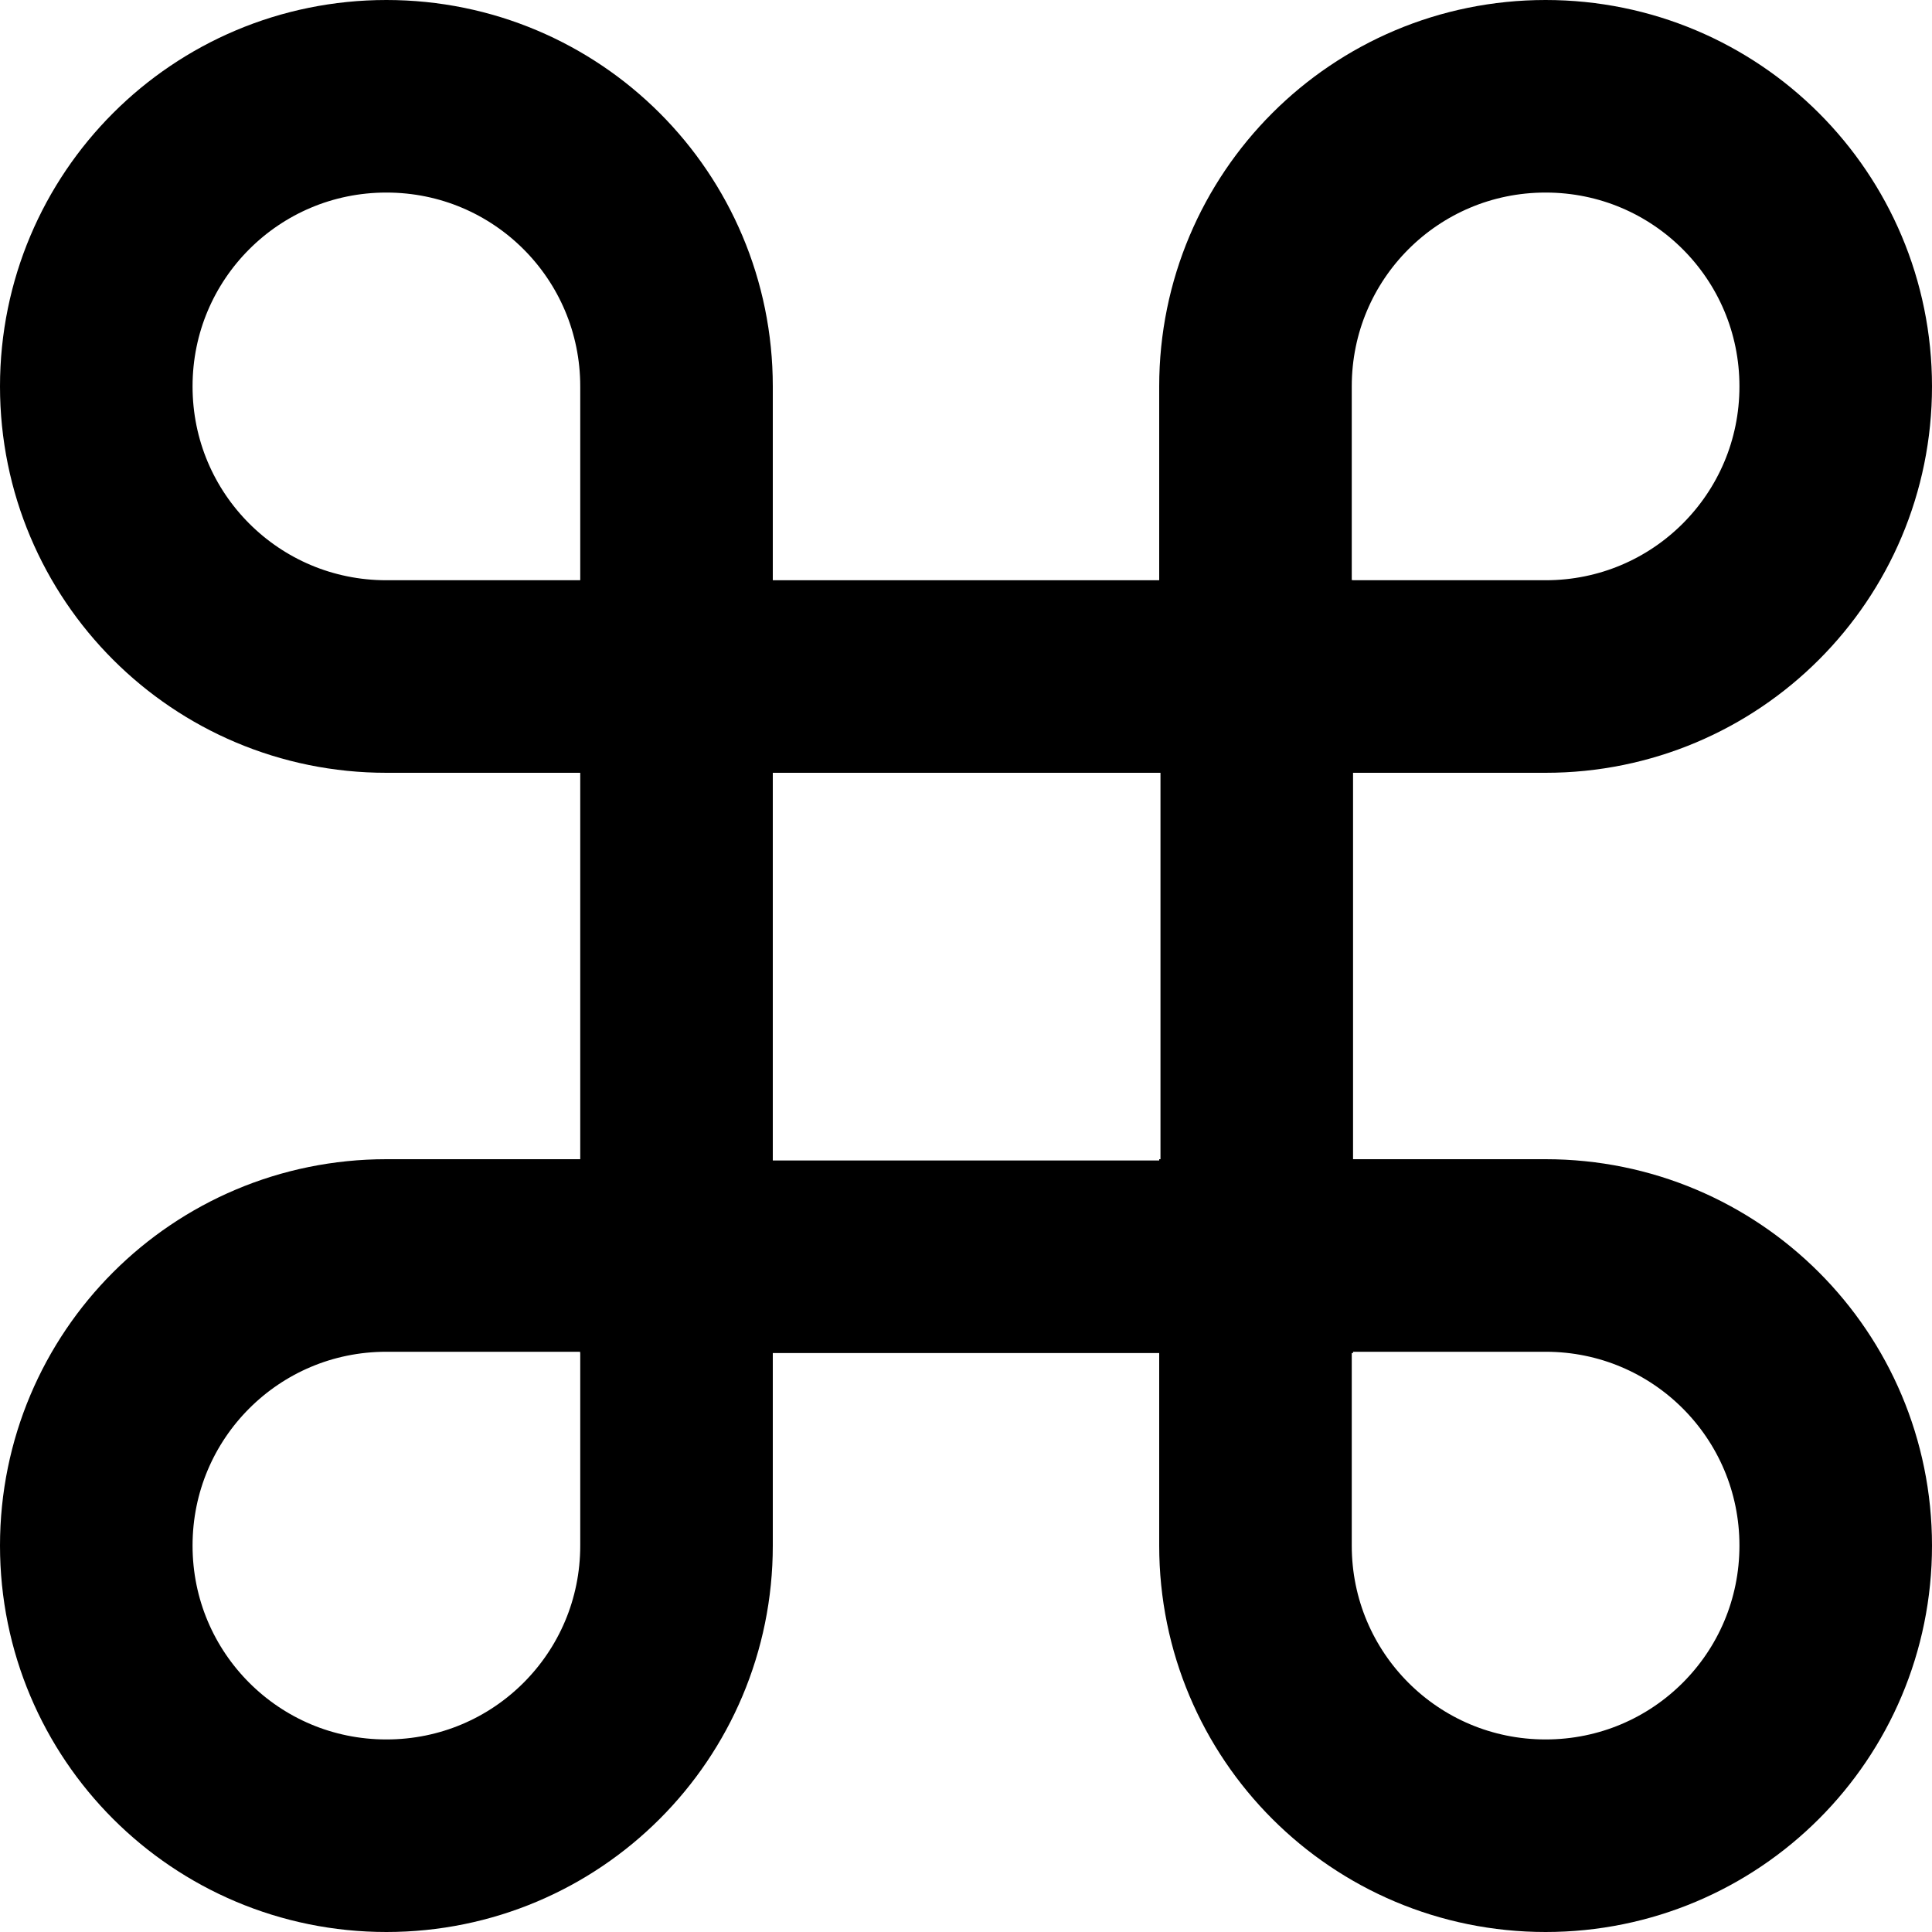
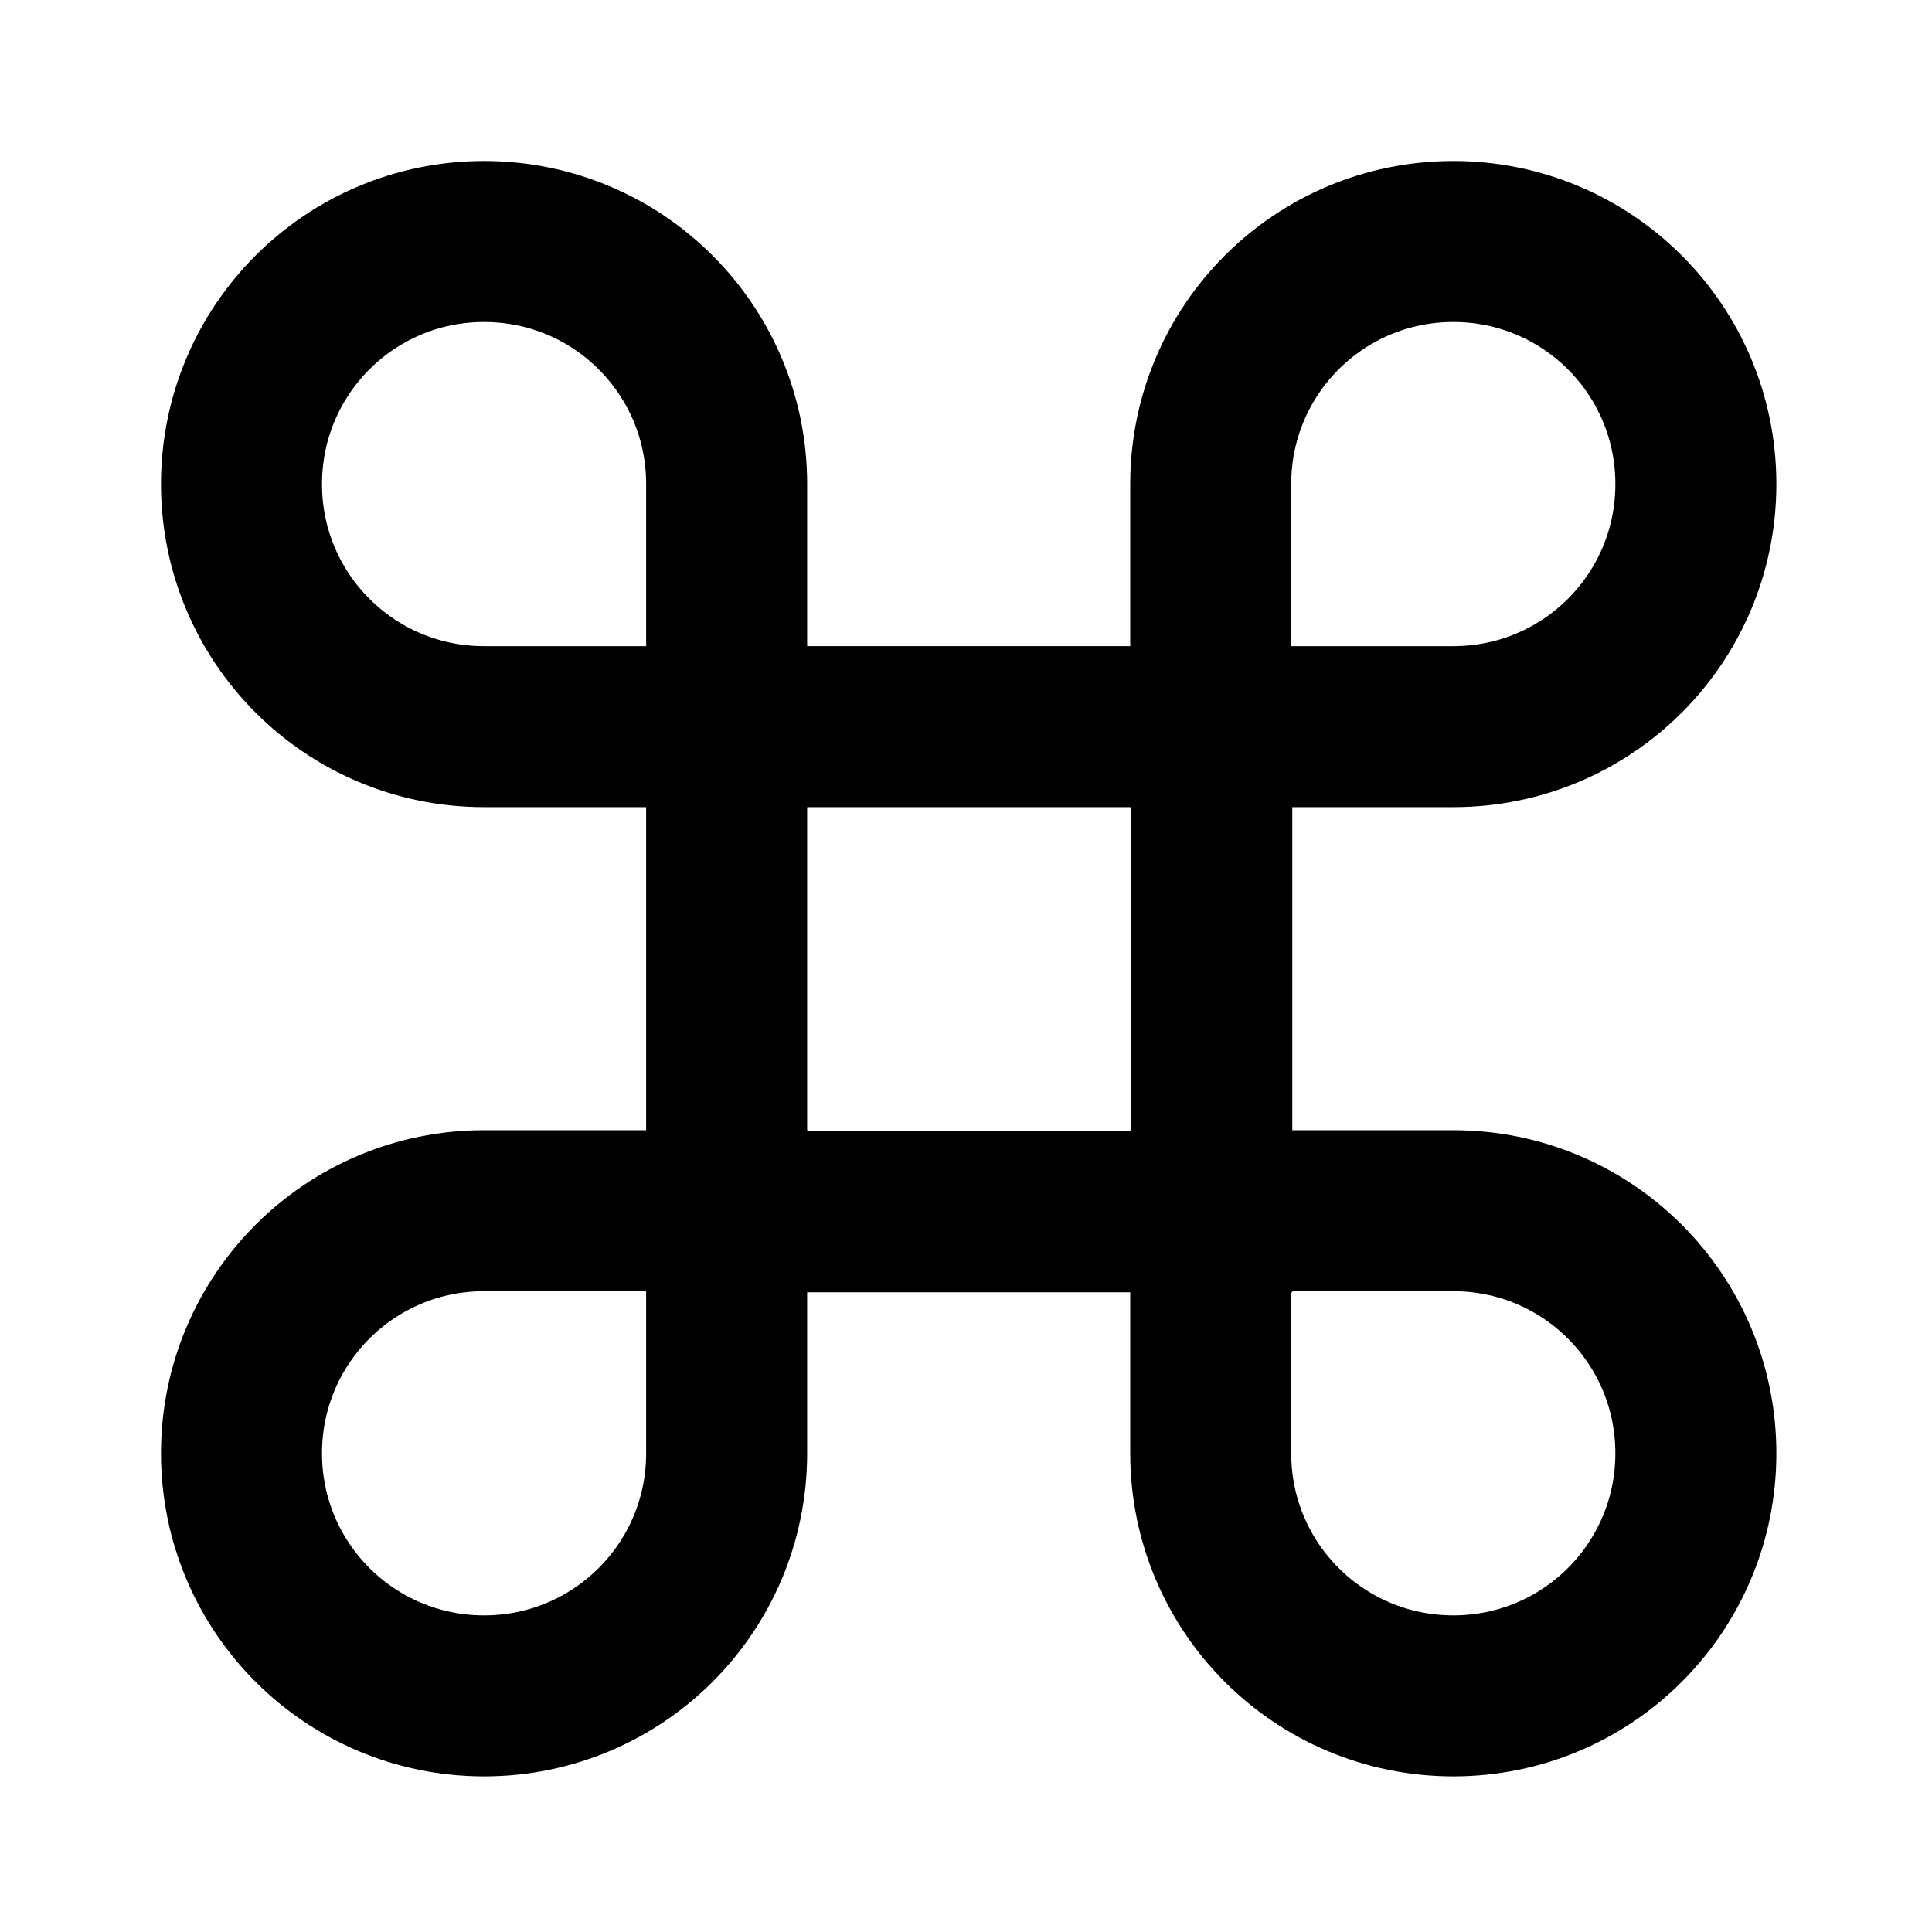
- <svg xmlns="http://www.w3.org/2000/svg" width="100%" height="100%" viewBox="0 0 15.05 15.05" fill="none" stroke="currentColor" stroke-width="1.5" stroke-miterlimit="10">
+ <svg xmlns="http://www.w3.org/2000/svg" width="100%" height="100%" viewBox="-1.5 -1.5 18 18" fill="none" stroke="currentColor" stroke-width="1.5" stroke-miterlimit="10">
  <rect x="5.27" y="5.27" width="4.52" height="4.52" />
  <path d="M3.01.75C1.76.75.75,1.76.75,3.01s1.01,2.26,2.26,2.26h2.26v-2.26c0-1.25-1.01-2.26-2.26-2.26Z" />
  <path d="M14.3,3.01c0-1.25-1.01-2.26-2.26-2.26s-2.26,1.01-2.26,2.26v2.26h2.26c1.25,0,2.26-1.01,2.26-2.26Z" />
  <path d="M.75,12.04c0,1.25,1.01,2.26,2.26,2.26s2.26-1.01,2.26-2.26v-2.26h-2.26c-1.25,0-2.26,1.01-2.26,2.26Z" />
  <path d="M12.04,9.78h-2.26v2.26c0,1.25,1.01,2.26,2.26,2.26s2.26-1.01,2.26-2.26-1.01-2.26-2.26-2.26Z" />
</svg>
